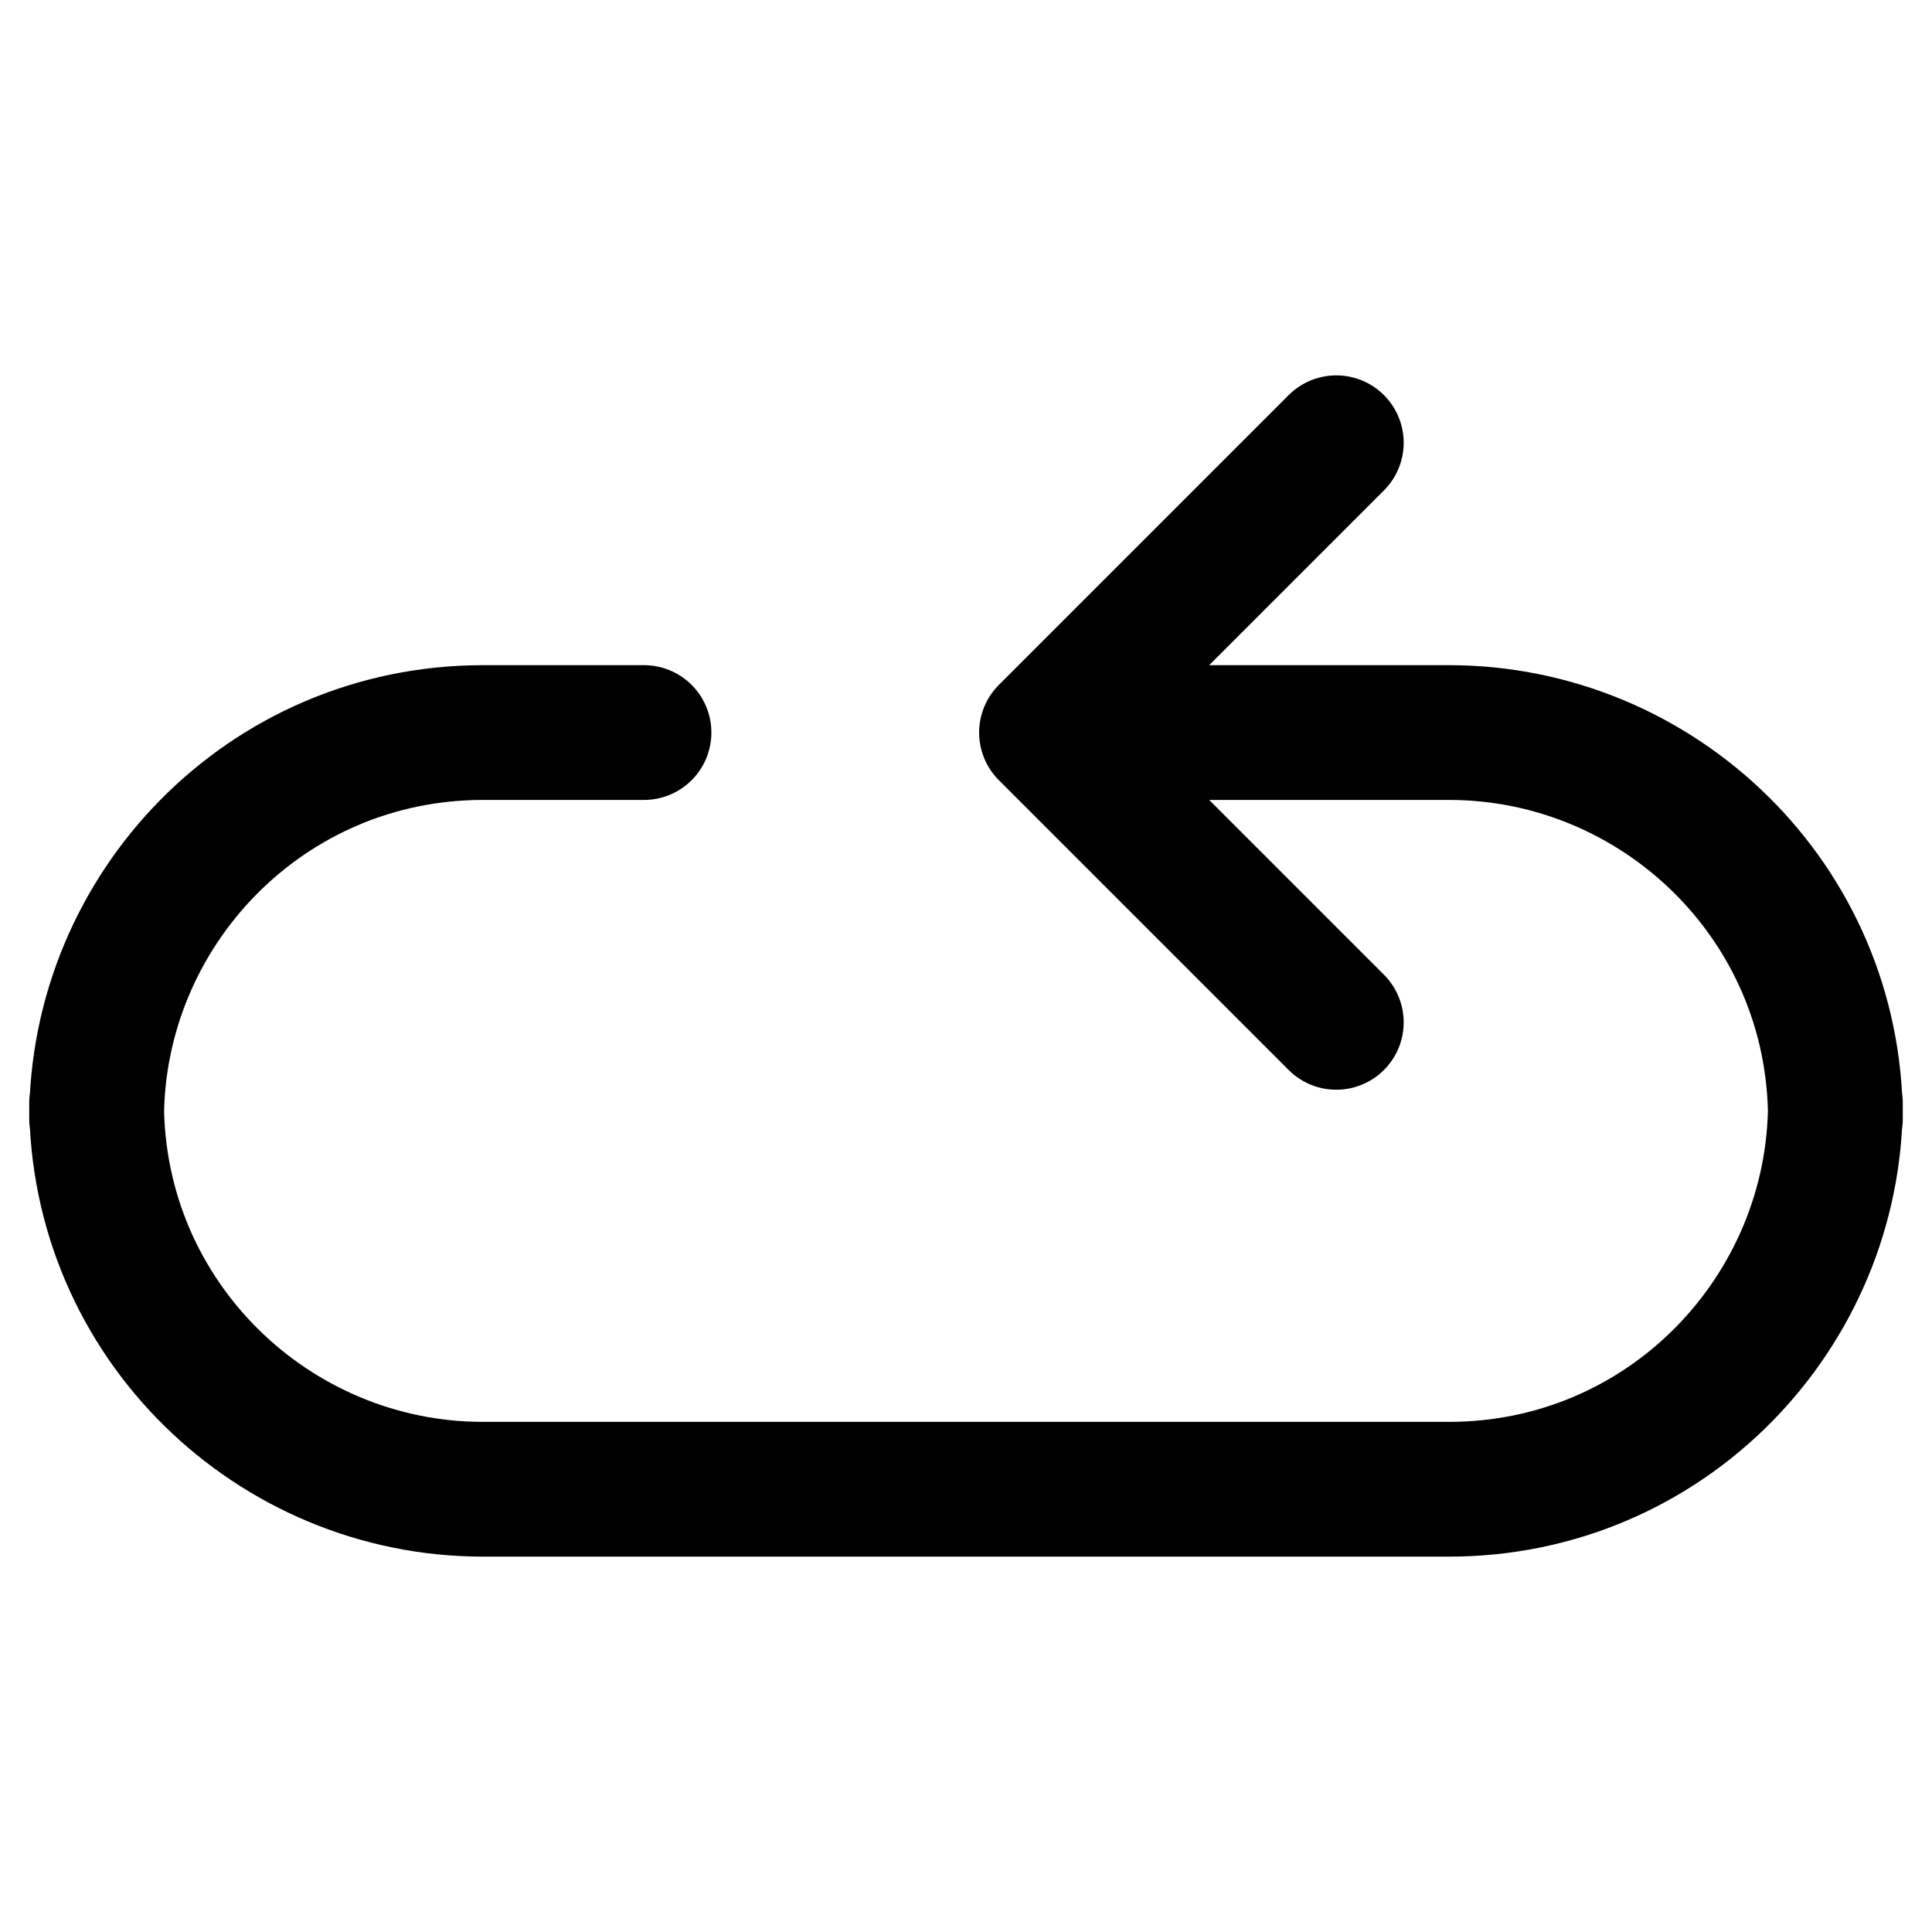
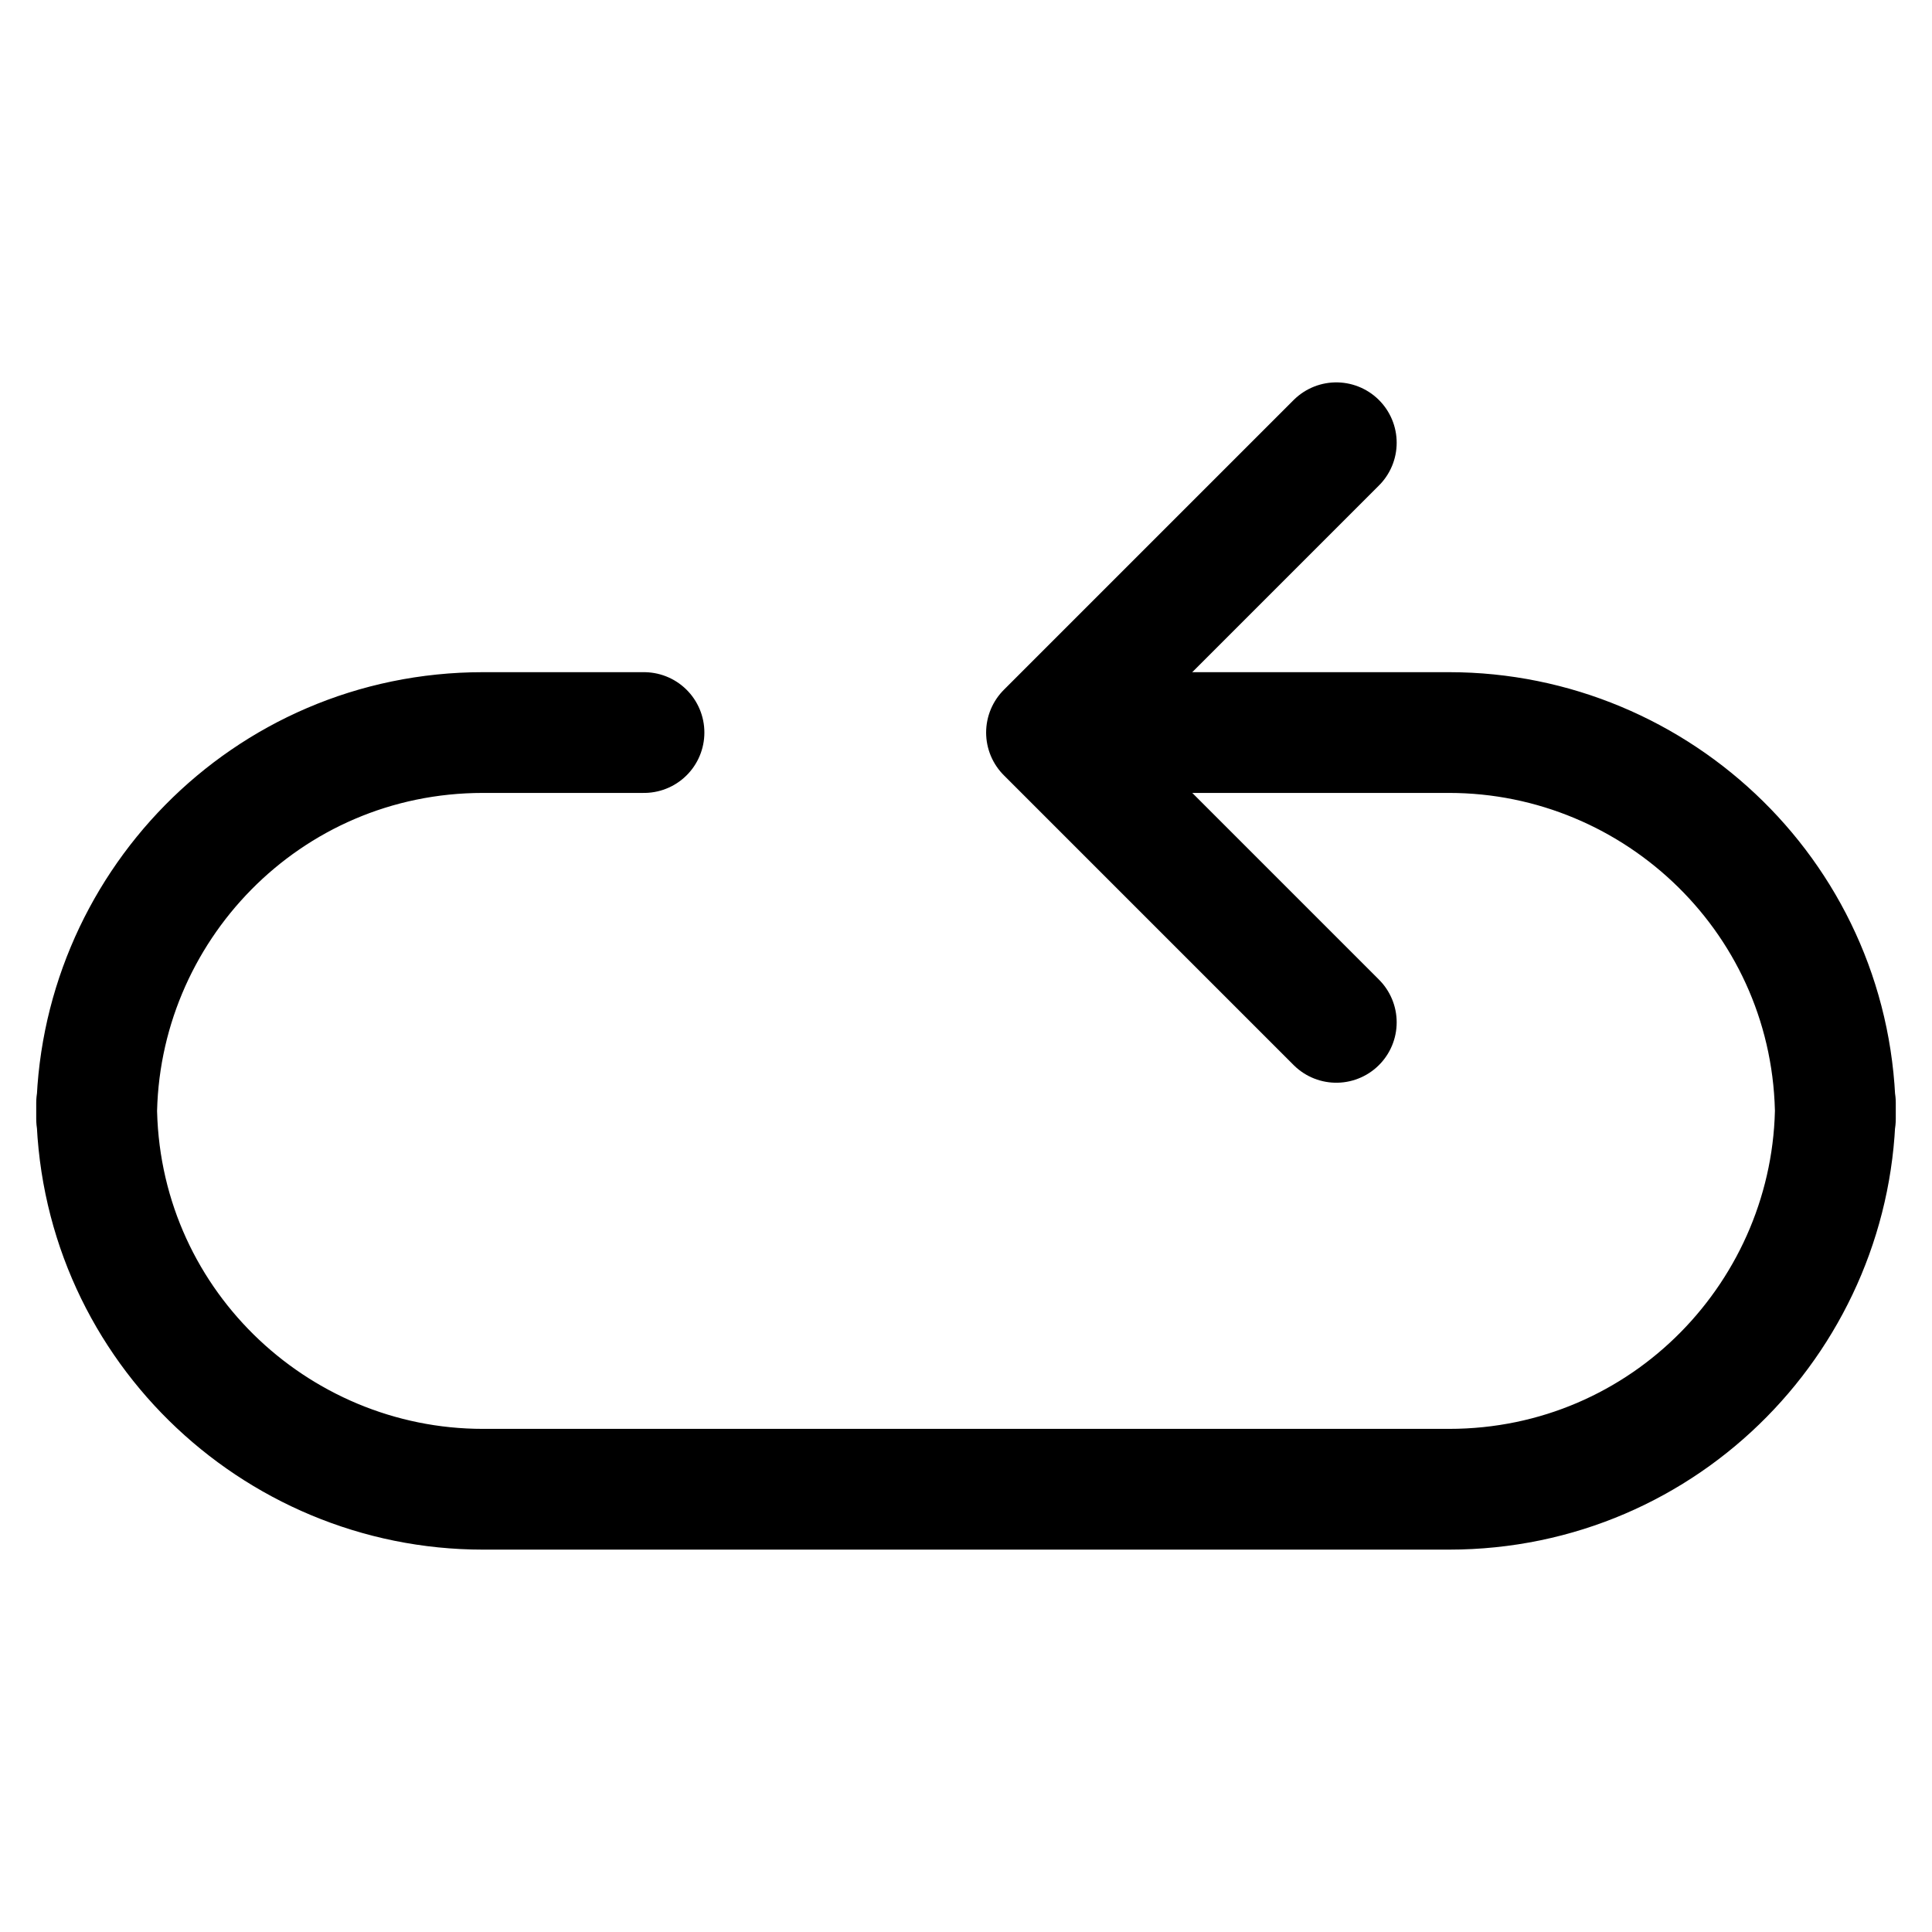
- <svg xmlns="http://www.w3.org/2000/svg" version="1.1" id="Layer_1" x="0px" y="0px" viewBox="0 0 24 24" style="enable-background:new 0 0 24 24;" xml:space="preserve">
-   <style type="text/css">
- 	.st0{fill:none;stroke:#000000;stroke-width:1.674;stroke-linecap:round;stroke-linejoin:round;}
- </style>
-   <g>
-     <path class="st0" d="M13.8,9.1H18c2.6,0,4.8,2.1,4.8,4.8v-0.2c0,2.6-2.1,4.8-4.8,4.8H6c-2.6,0-4.8-2.1-4.8-4.8v0.2   c0-2.6,2.1-4.8,4.8-4.8H8" />
-     <polyline class="st0" points="16.6,12.7 13,9.1 16.6,5.5  " />
-   </g>
+ <svg xmlns="http://www.w3.org/2000/svg" id="Layer_1" data-name="Layer 1" viewBox="0 0 24 24">
+   <path d="m13.8,9.1h4.2c2.6,0,4.8,2.1,4.8,4.8v-.2c0,2.6-2.1,4.8-4.8,4.8H6c-2.6,0-4.8-2.1-4.8-4.8v.2c0-2.6,2.1-4.8,4.8-4.8h2" fill="none" stroke="#000" stroke-linecap="round" stroke-linejoin="round" stroke-width="1.5" />
+   <polyline points="16.6 12.7 13 9.1 16.6 5.5" fill="none" stroke="#000" stroke-linecap="round" stroke-linejoin="round" stroke-width="1.5" />
</svg>
